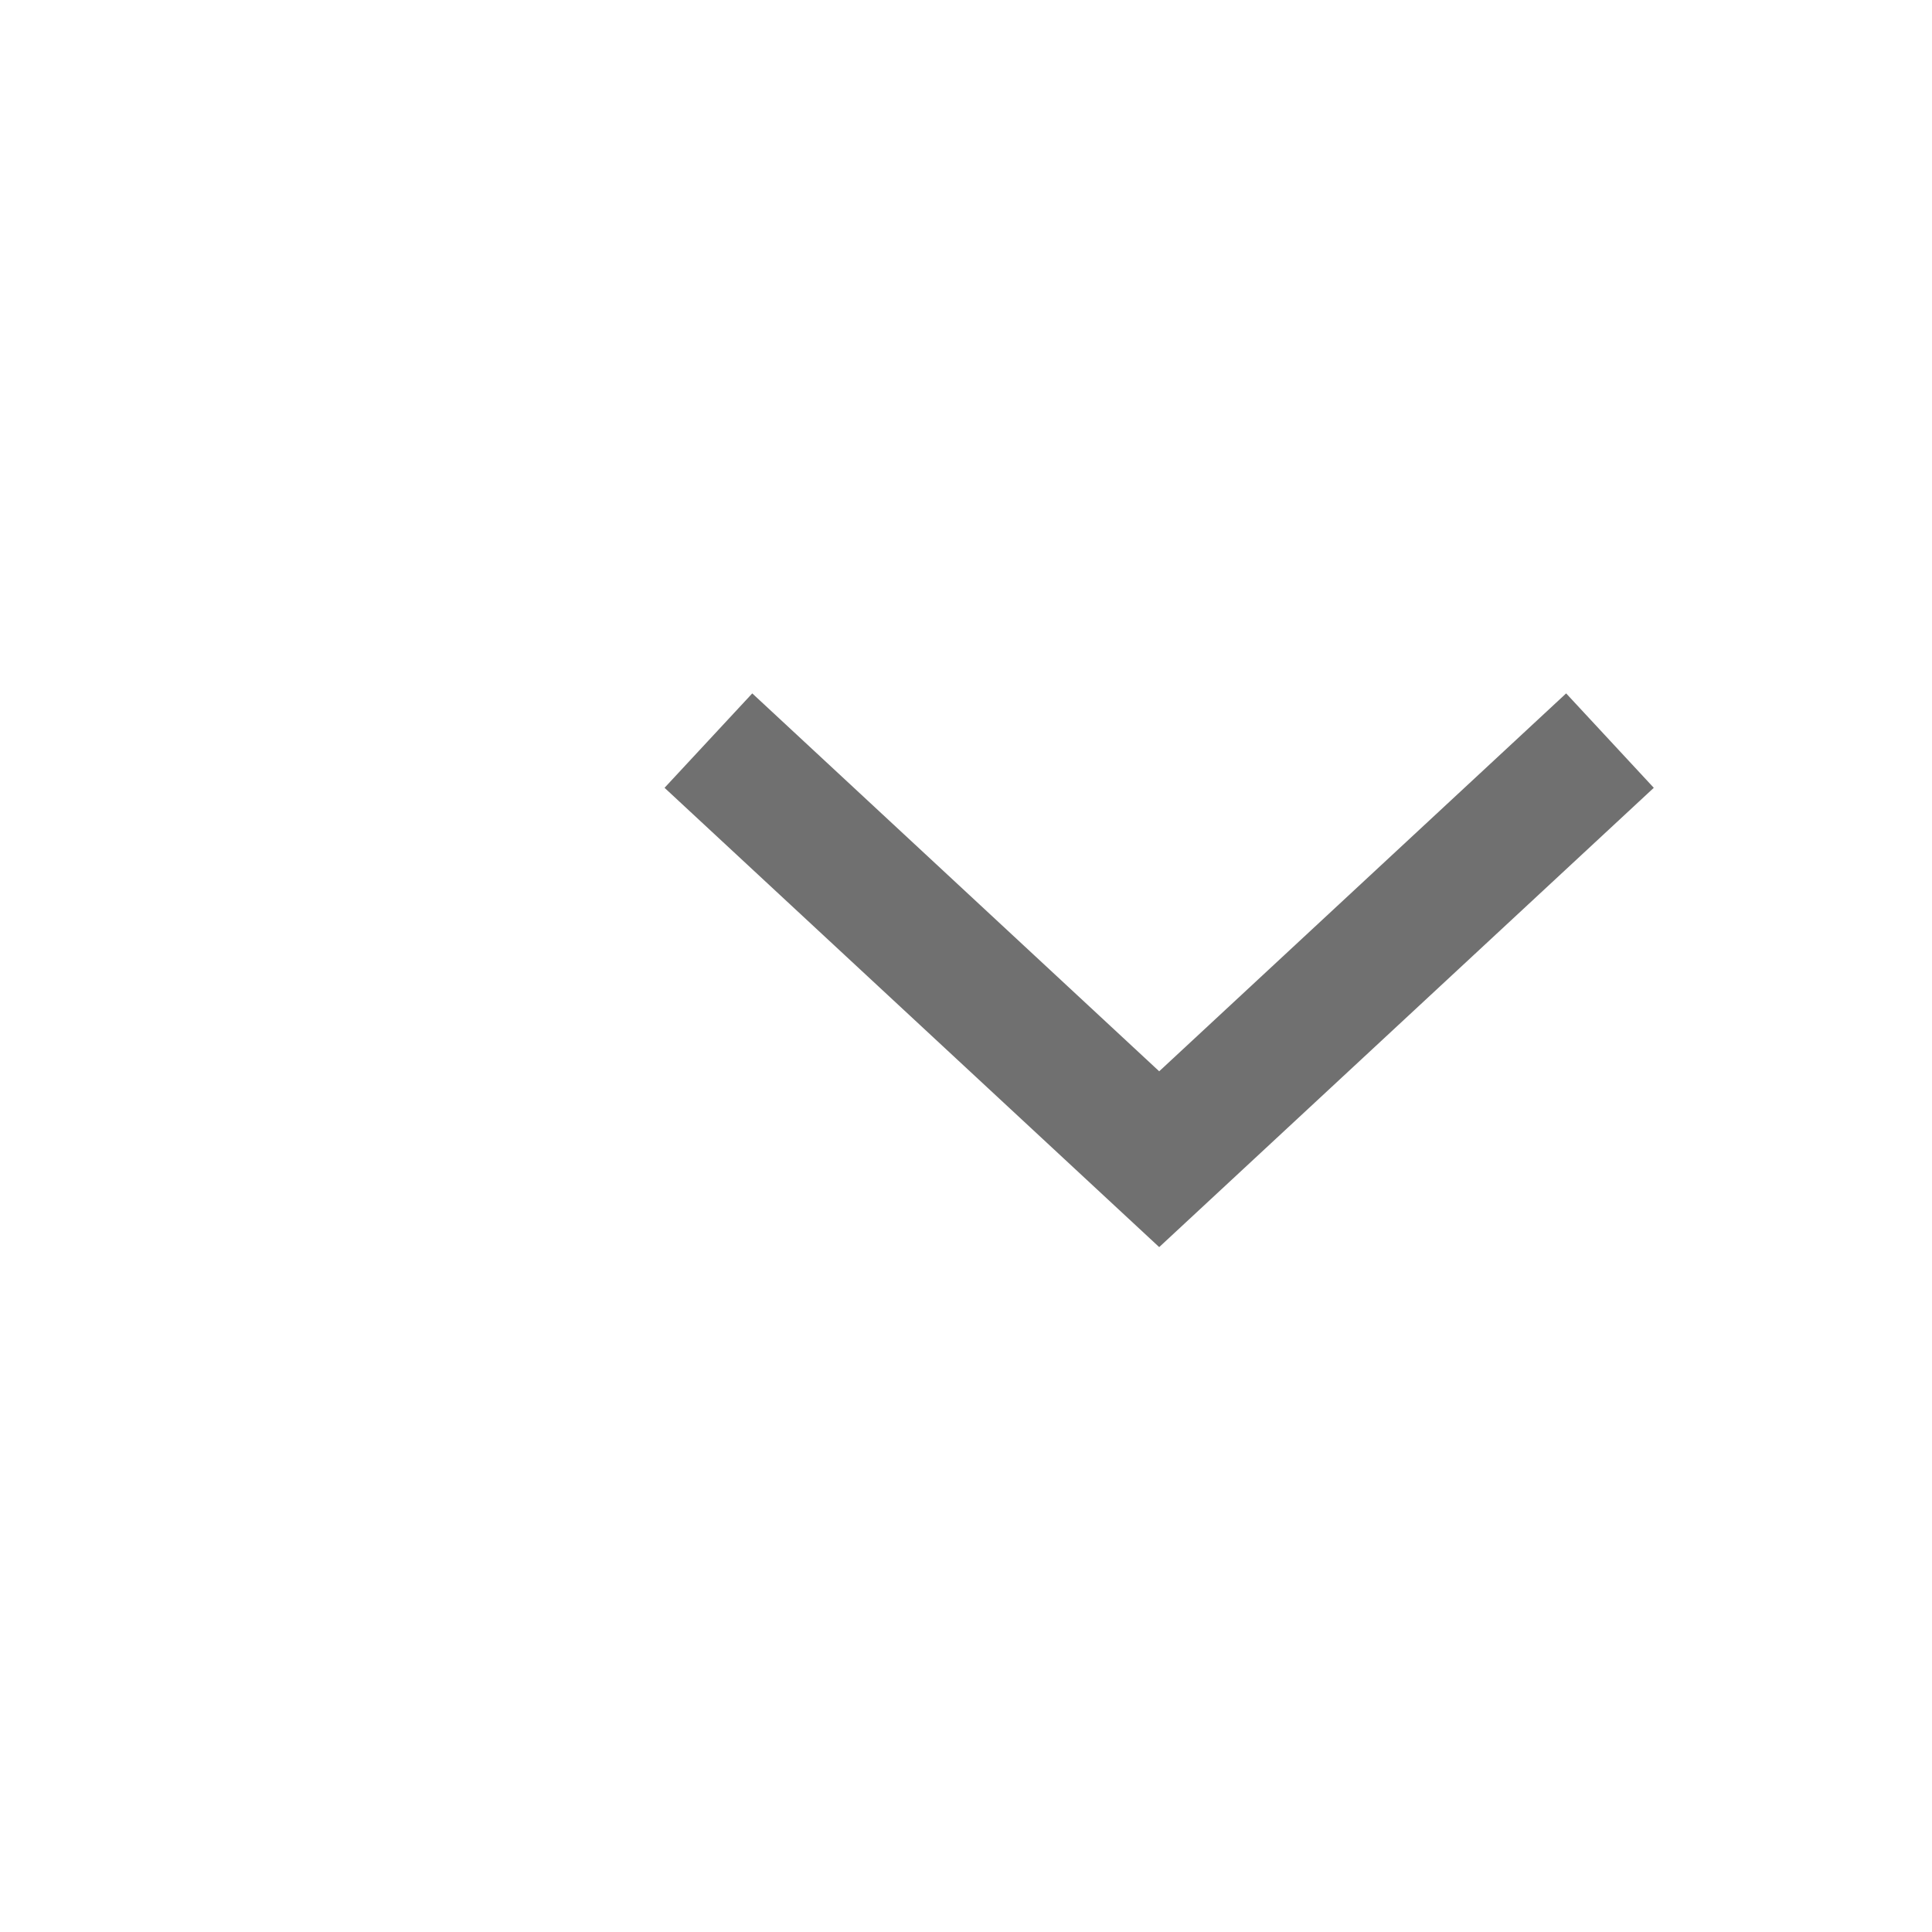
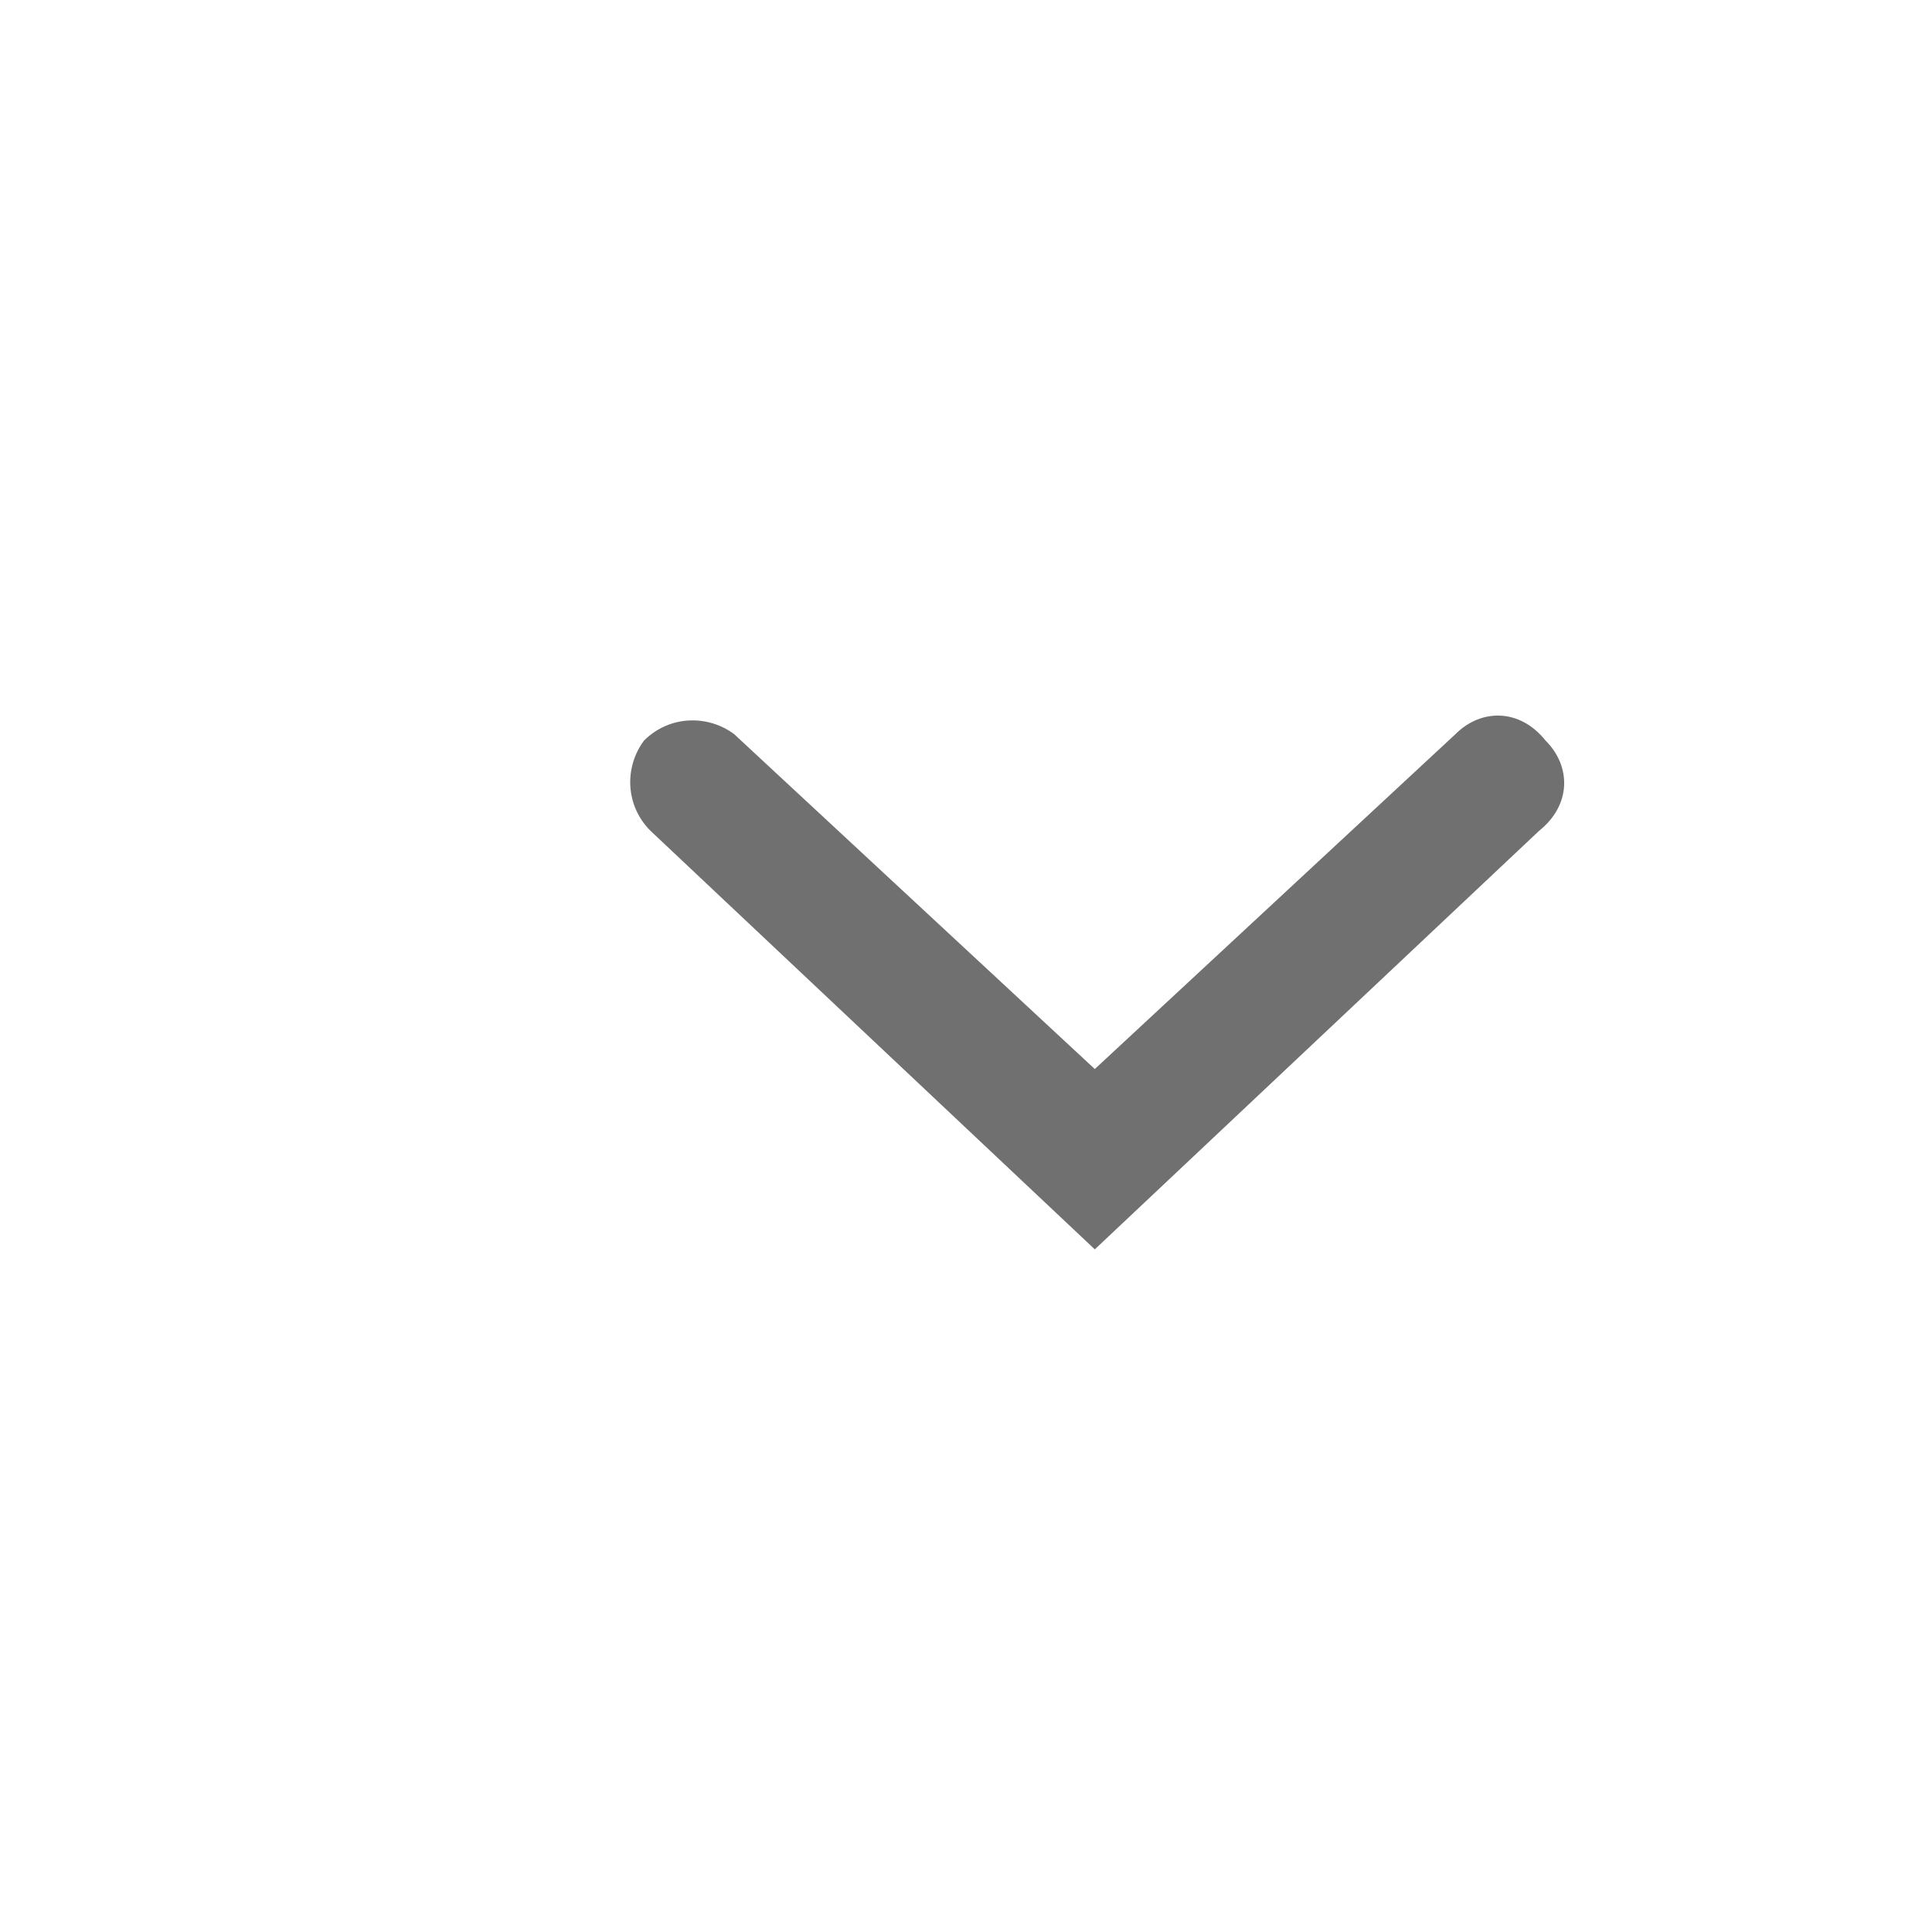
- <svg xmlns="http://www.w3.org/2000/svg" width="30px" height="30px" viewBox="0 0 30 30" version="1.1">
-   <g id="ic-arrow-down" stroke="none" stroke-width="1" fill="none" fill-rule="evenodd">
-     <g id="ic-arrow-drop-down" transform="translate(6, 3)">
-       <g id="Group_8822" transform="translate(4, 7)" fill="#707070">
-         <polygon id="Path_18879" points="8 9.365 0.319 2.233 1.681 0.767 8 6.635 14.319 0.767 15.68 2.233" />
-       </g>
-       <polygon id="Rectangle_4407" points="0 0 24 0 24 24 0 24" />
-     </g>
-   </g>
+ <svg xmlns="http://www.w3.org/2000/svg" version="1.1" id="Capa_1" x="0px" y="0px" viewBox="0 0 30 30" style="enable-background:new 0 0 30 30;" xml:space="preserve">
+   <style type="text/css">
+ 	.st0{fill-rule:evenodd;clip-rule:evenodd;fill:#707070;}
+ </style>
+   <path id="Path_18879" class="st0" d="M17,19.4l-6.9-6.5c-0.4-0.4-0.4-1-0.1-1.4l0,0c0.4-0.4,1-0.4,1.4-0.1l5.6,5.2l5.6-5.2  c0.4-0.4,1-0.4,1.4,0.1l0,0c0.4,0.4,0.4,1-0.1,1.4L17,19.4z" />
</svg>
